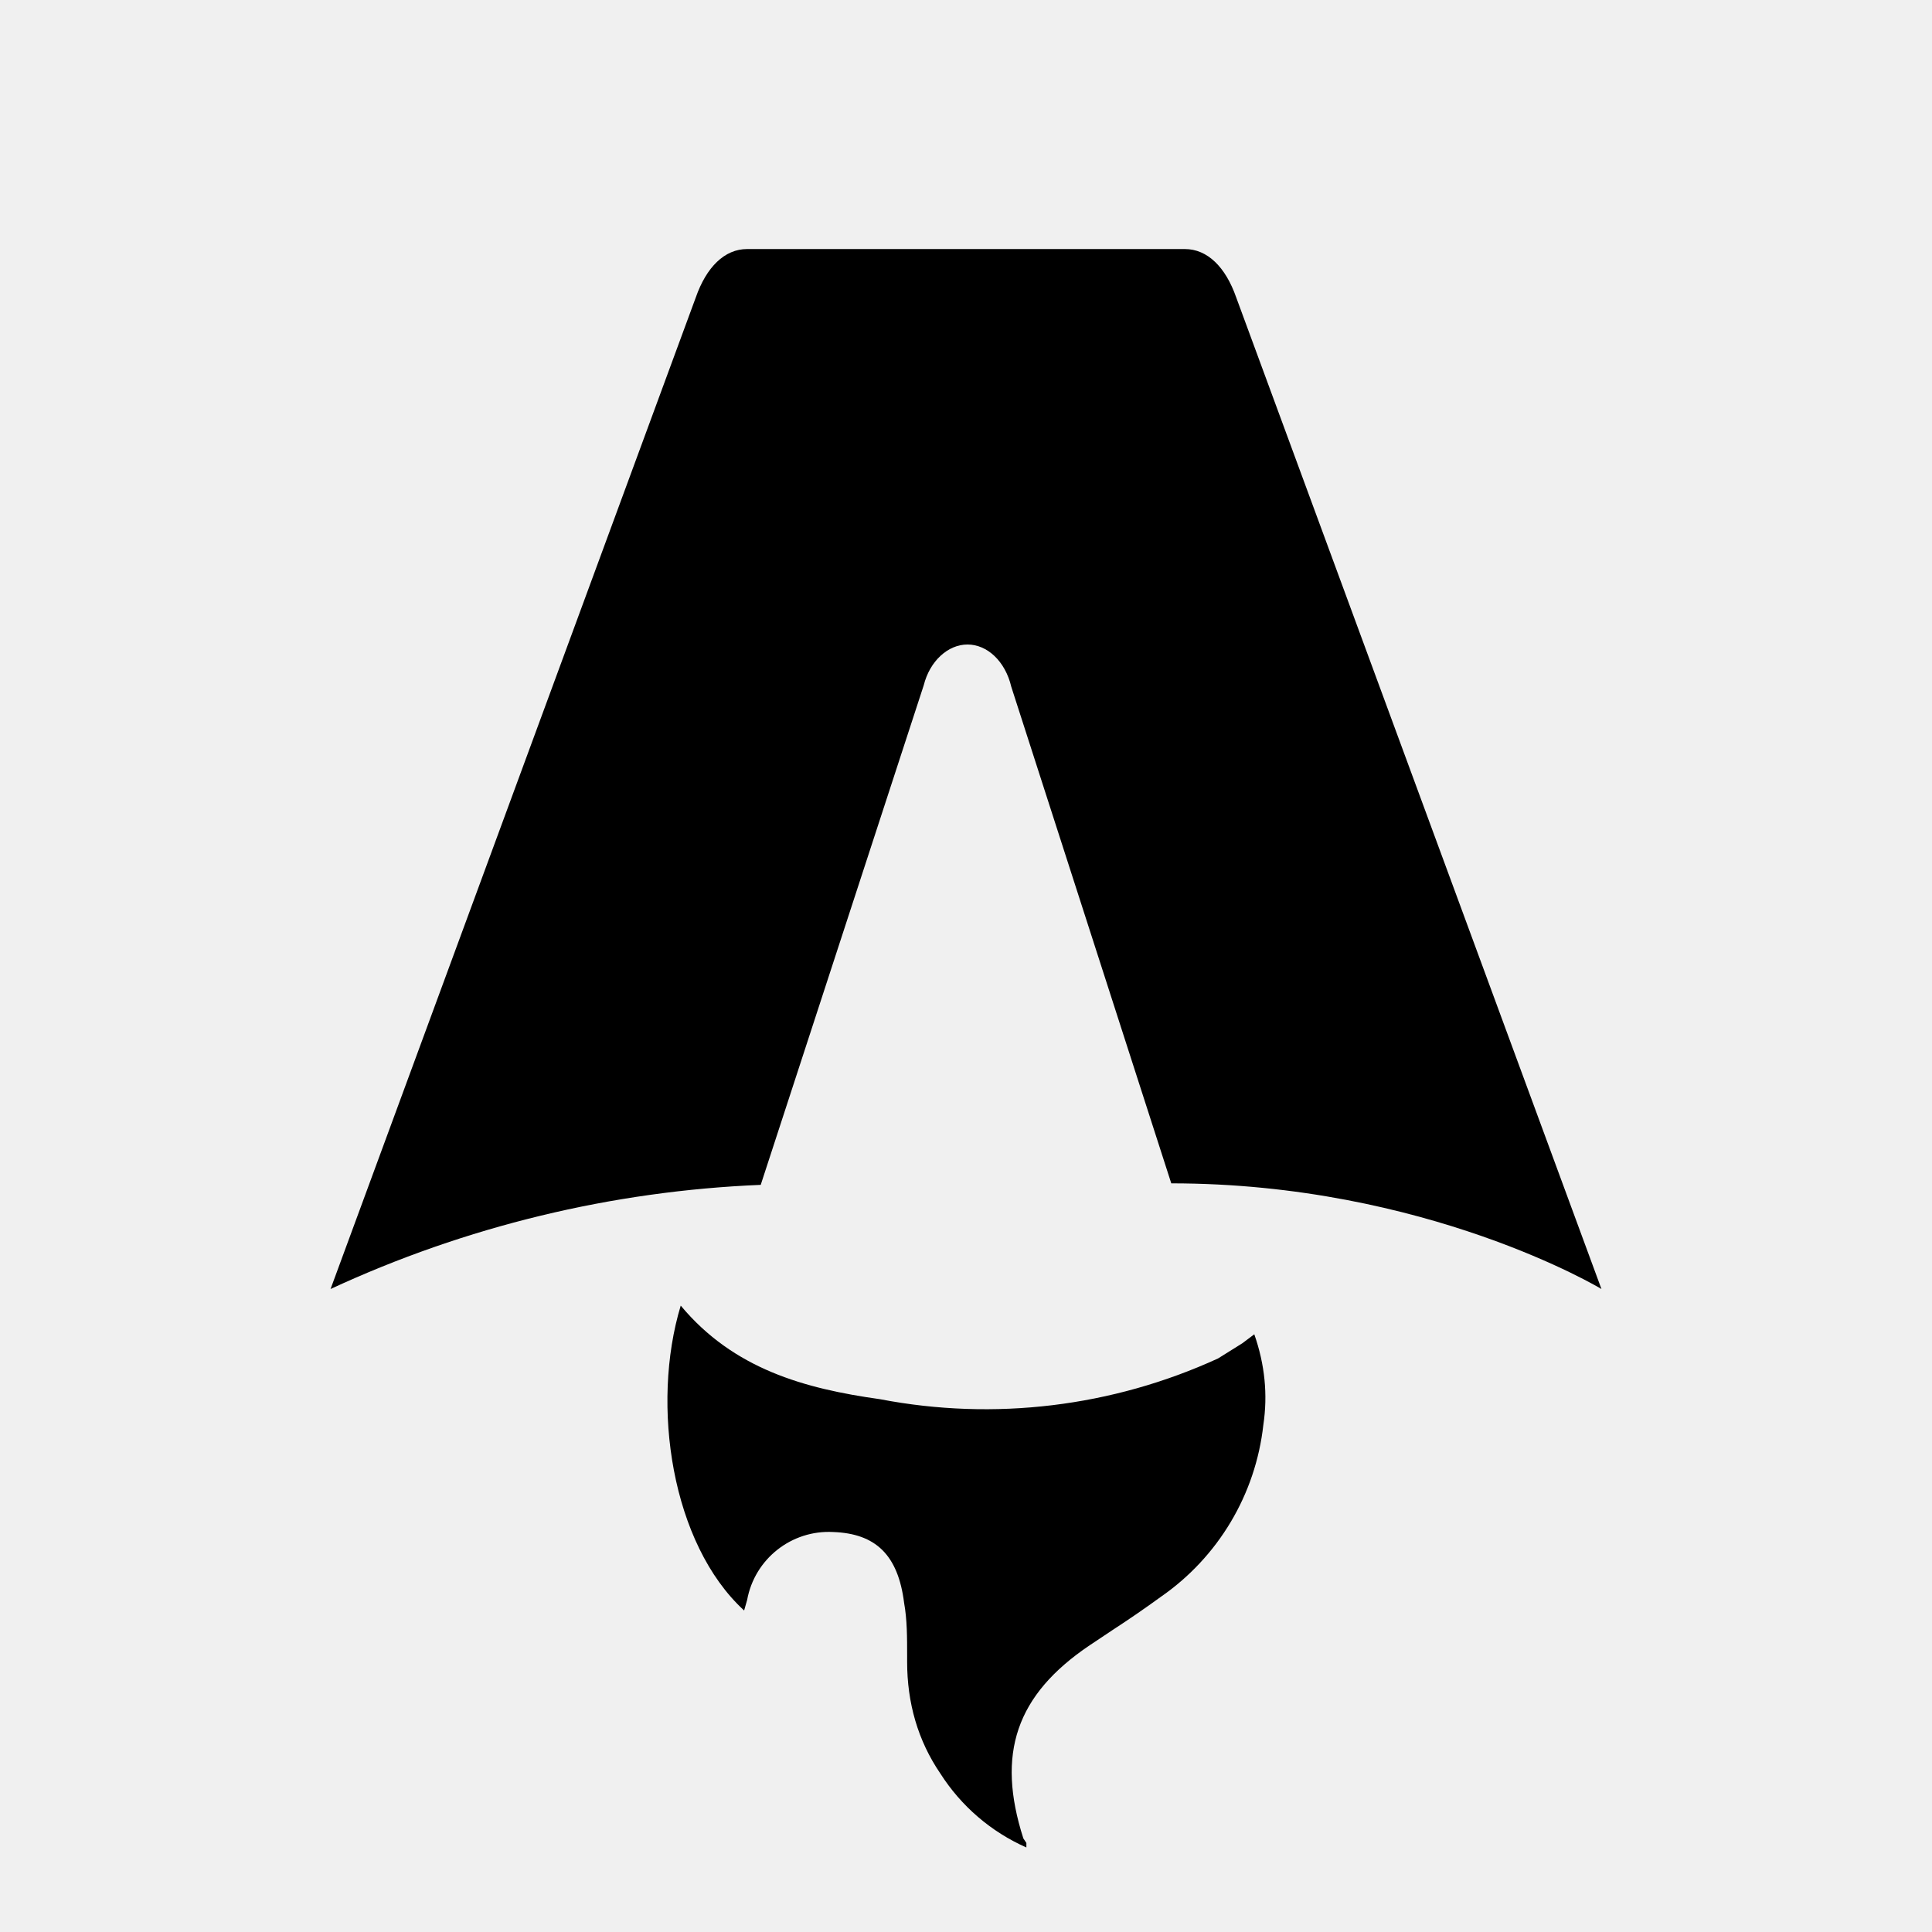
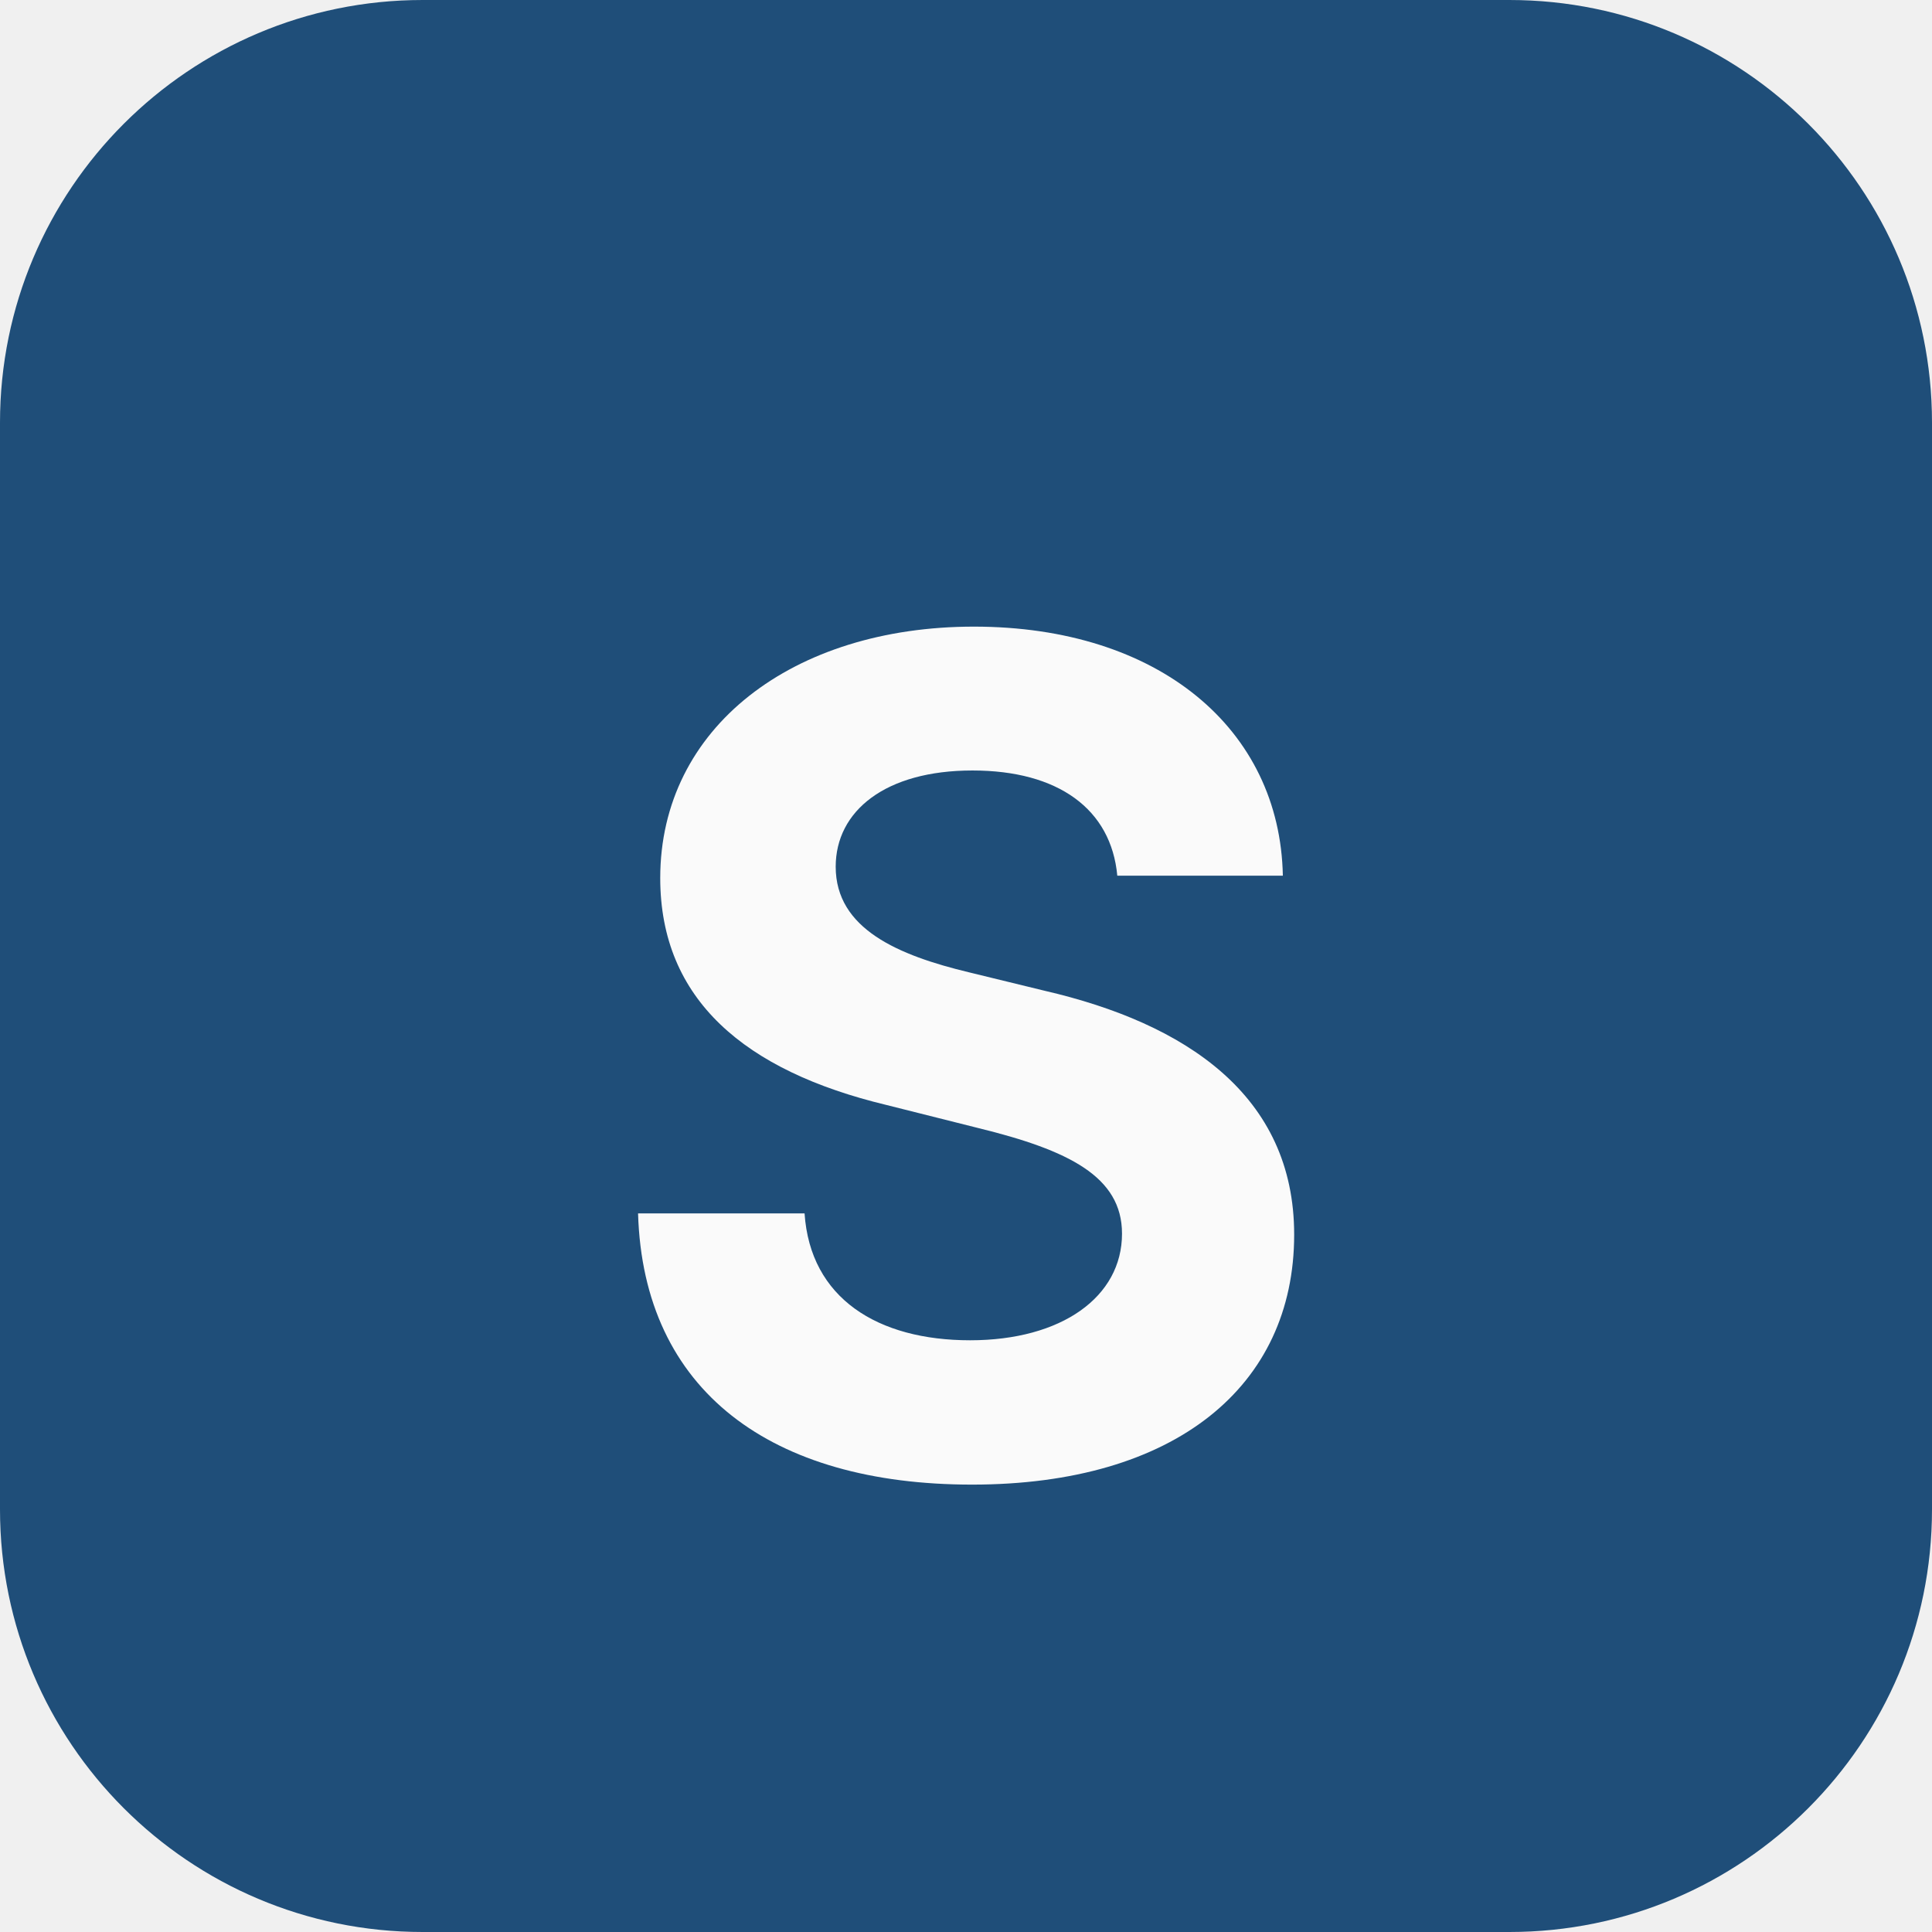
- <svg xmlns="http://www.w3.org/2000/svg" fill="none" viewBox="0 0 128 128">
-   <path d="M50.4 78.5a75.1 75.1 0 0 0-28.5 6.9l24.2-65.7c.7-2 1.9-3.2 3.4-3.2h29c1.5 0 2.7 1.2 3.4 3.2l24.2 65.7s-11.6-7-28.5-7L67 45.5c-.4-1.7-1.6-2.8-2.9-2.8-1.3 0-2.5 1.1-2.9 2.7L50.4 78.5Zm-1.1 28.2Zm-4.2-20.2c-2 6.6-.6 15.8 4.2 20.2a17.5 17.5 0 0 1 .2-.7 5.5 5.5 0 0 1 5.7-4.5c2.8.1 4.3 1.5 4.7 4.7.2 1.1.2 2.3.2 3.5v.4c0 2.7.7 5.2 2.2 7.4a13 13 0 0 0 5.7 4.9v-.3l-.2-.3c-1.8-5.6-.5-9.5 4.4-12.8l1.5-1a73 73 0 0 0 3.2-2.2 16 16 0 0 0 6.8-11.4c.3-2 .1-4-.6-6l-.8.6-1.6 1a37 37 0 0 1-22.4 2.7c-5-.7-9.7-2-13.2-6.2Z" />
-   <style>
-         path { fill: #000; }
-         @media (prefers-color-scheme: dark) {
-             path { fill: #FFF; }
-         }
-     </style>
+ <svg xmlns="http://www.w3.org/2000/svg" viewBox="0 0 64 64">
+   <rect width="64" height="64" rx="14" fill="#1F4E79" />
+   <text x="50%" y="54%" text-anchor="middle" dominant-baseline="middle" font-family="Inter, system-ui, sans-serif" font-weight="700" font-size="38" fill="#FAFAFA" letter-spacing="-1">S</text>
</svg>
